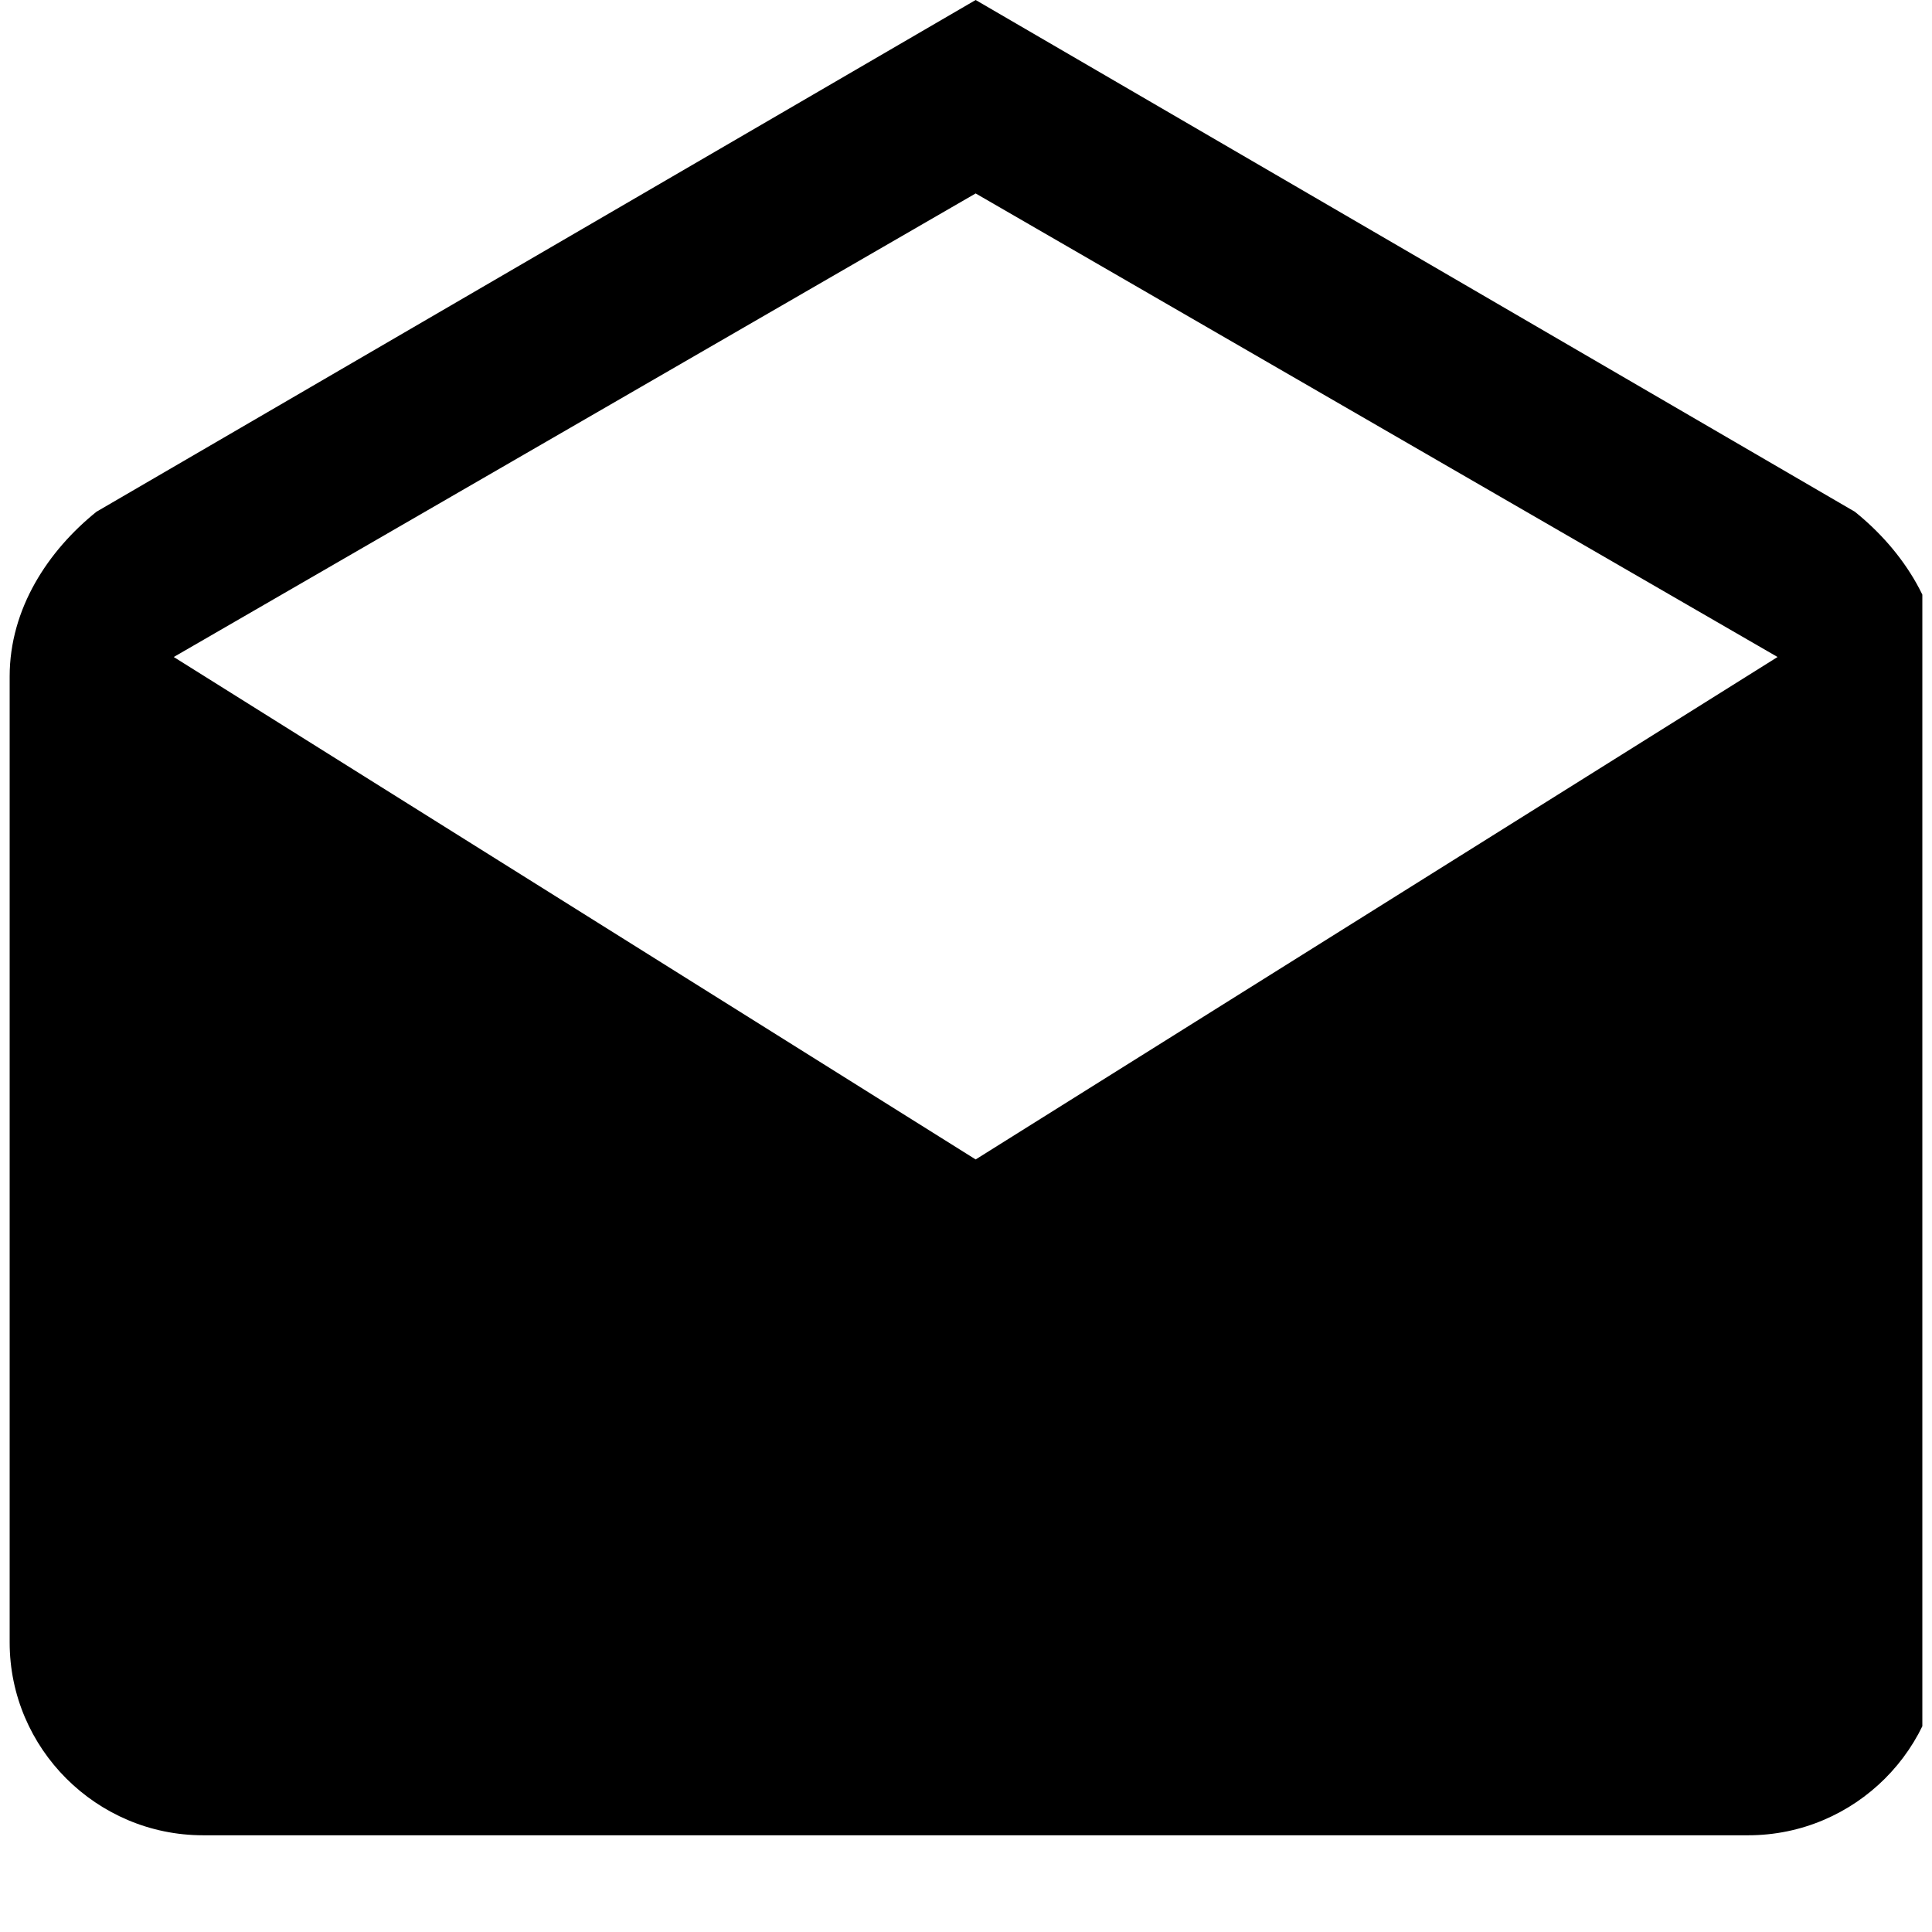
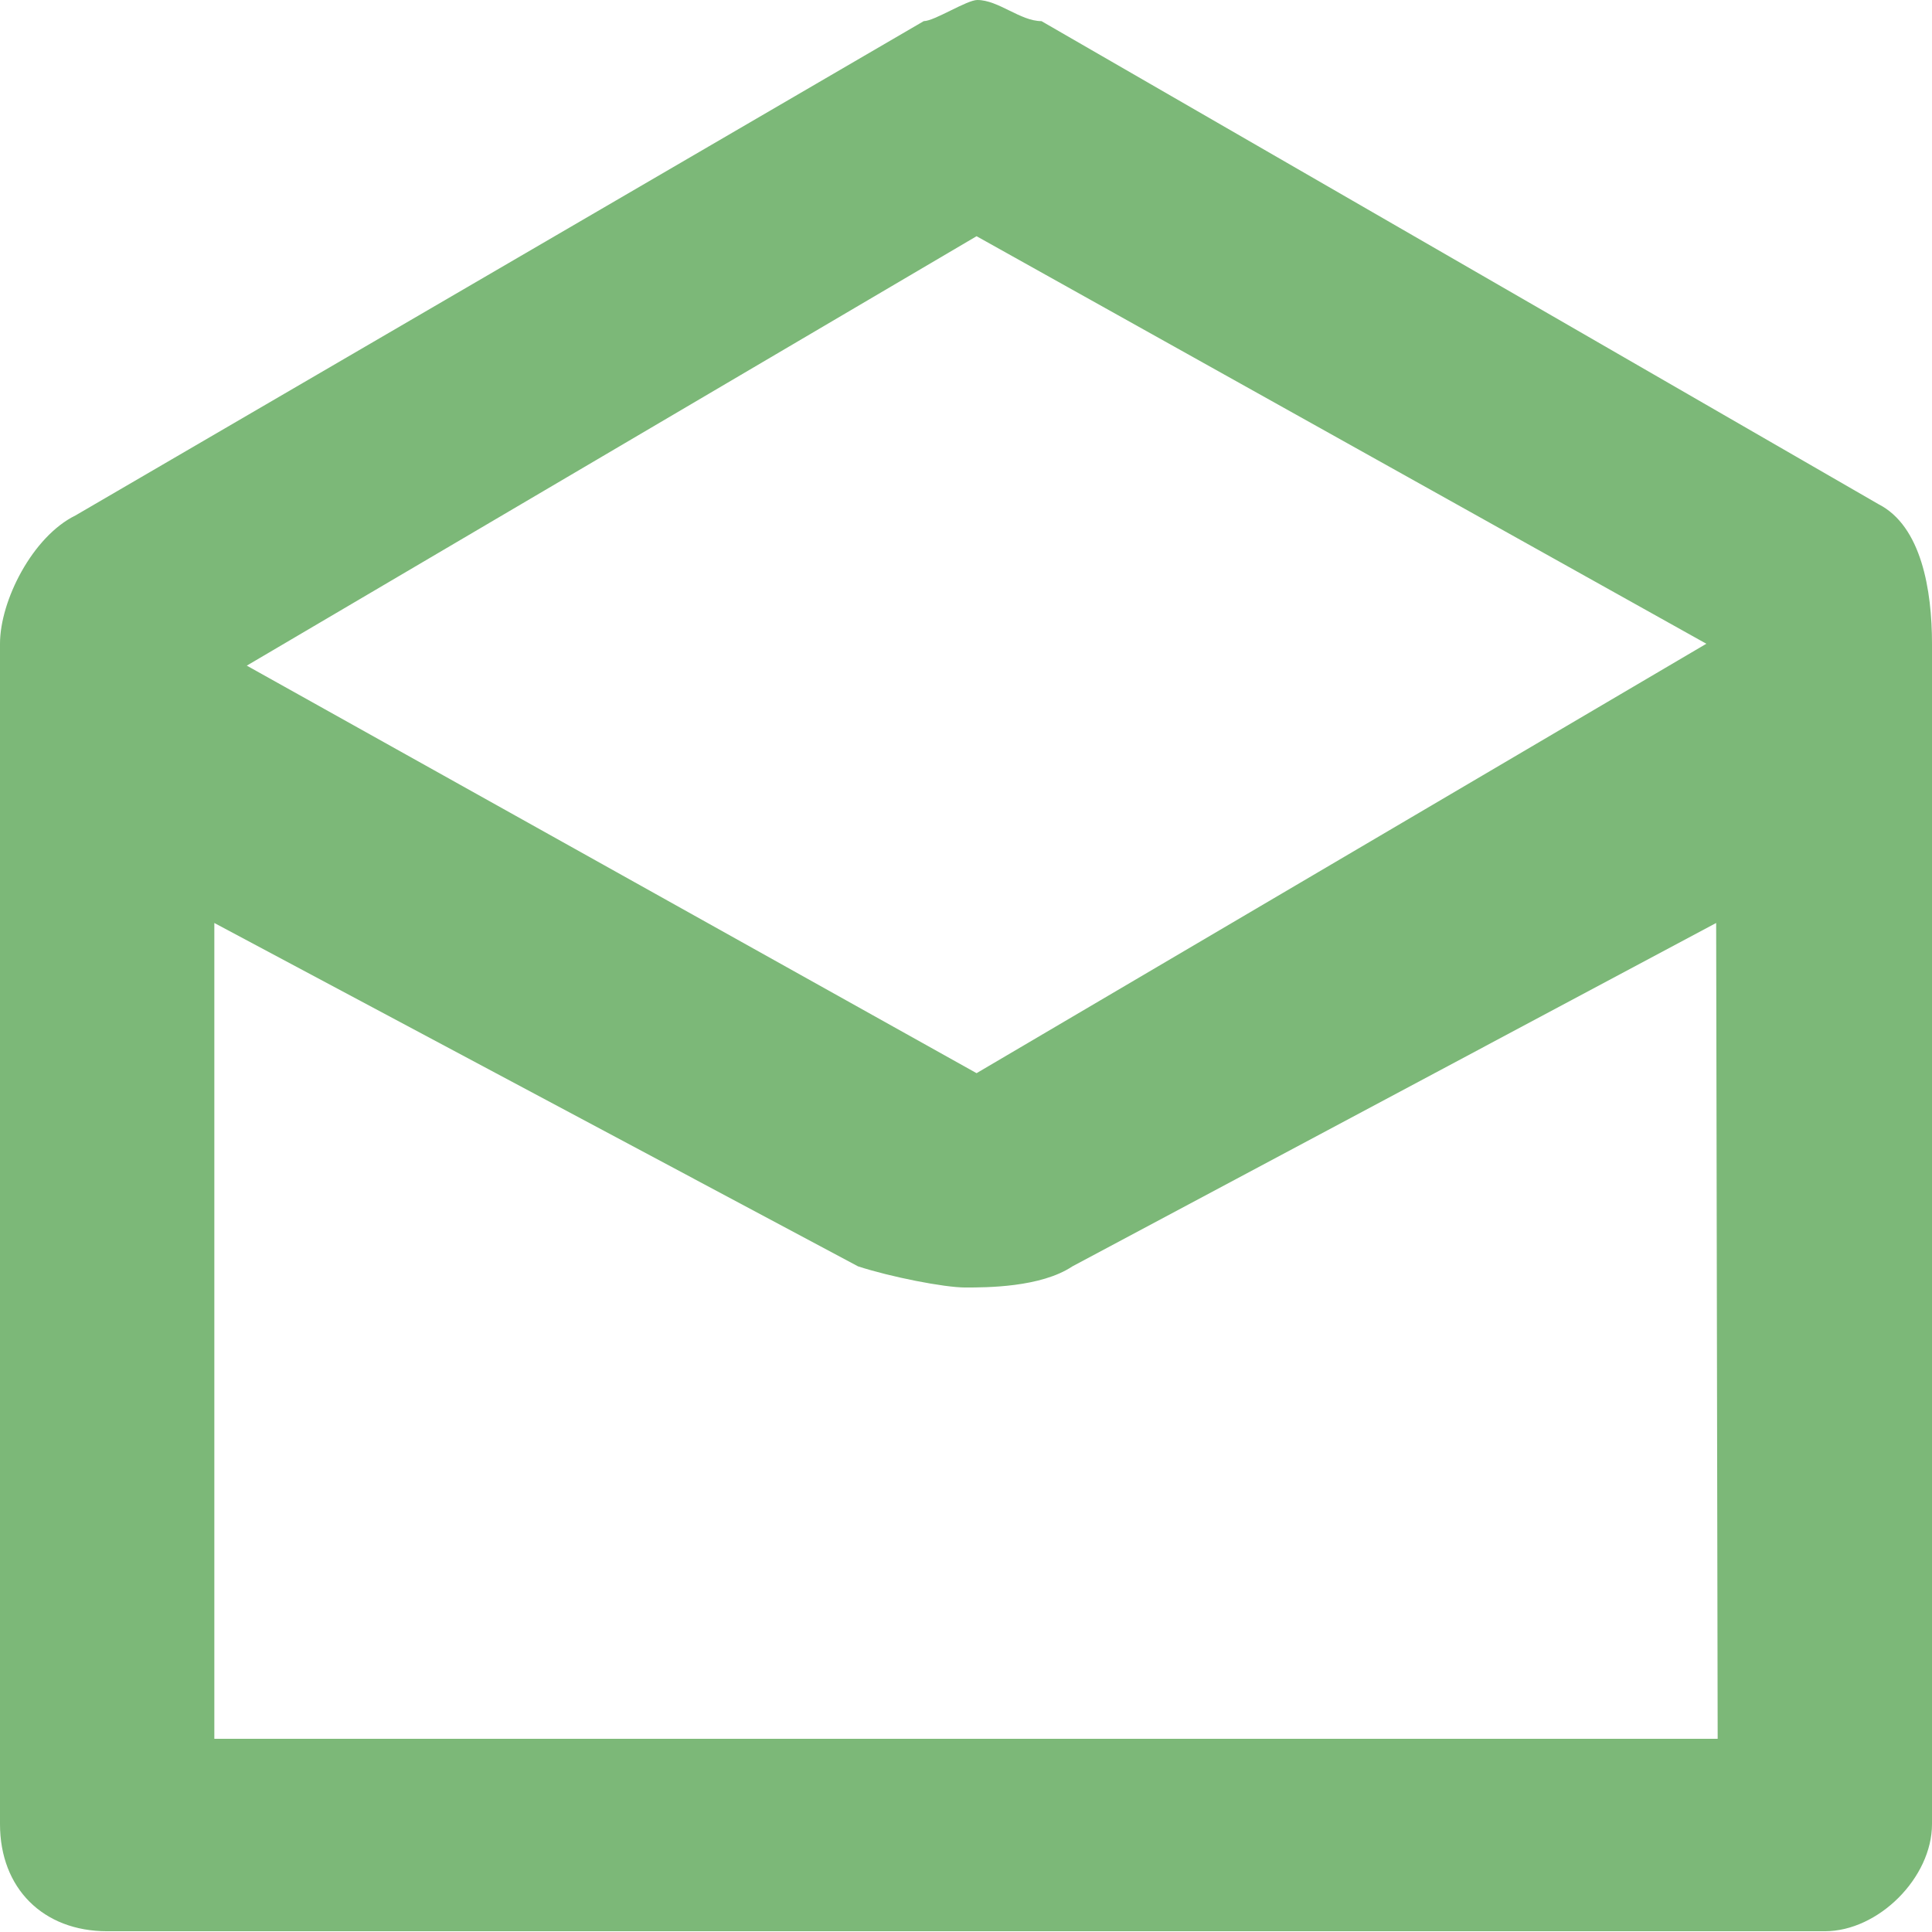
- <svg xmlns="http://www.w3.org/2000/svg" xmlns:xlink="http://www.w3.org/1999/xlink" version="1.1" id="Layer_1" x="0px" y="0px" viewBox="0 0 256 256" style="enable-background:new 0 0 256 256;" xml:space="preserve">
-   <g>
-     <g>
-       <defs>
-         <rect id="SVGID_1_" x="1.28" width="253.44" height="256" />
-       </defs>
-       <clipPath id="SVGID_2_">
-         <use xlink:href="#SVGID_1_" style="overflow:visible;" />
-       </clipPath>
-       <path style="clip-path:url(#SVGID_2_);" d="M257.28,89.632c0-9.008-5.12-16.688-11.504-21.824L129.28,0L12.784,67.808    C6.4,72.944,1.28,80.624,1.28,89.632v128c0,14.048,11.504,25.552,25.632,25.552h204.737c14.127,0,25.631-11.504,25.631-25.552    V89.632z M129.28,153.633L23.023,87.056L129.28,25.632l106.256,61.424L129.28,153.633z M129.28,153.633" />
-     </g>
-   </g>
+ <svg xmlns="http://www.w3.org/2000/svg" version="1.1" id="svgicon-mail--MainToolbar-Read" x="0px" y="0px" viewBox="0 0 256 256" style="enable-background:new 0 0 256 256;" xml:space="preserve">
+   <style type="text/css">
+ 	.st0{fill:#7CB878;}
+ </style>
+   <path class="st0" d="M248.9,66.8L138,2.8c-2.8,0-5.7-2.8-8.5-2.8c-1.4,0-5.7,2.8-7.1,2.8L10,68.3C4.3,71.1,0,79.6,0,85.3v156.4  c0,8.5,5.7,14.2,14.2,14.2h227.6c7.1,0,14.2-7.1,14.2-14.2V85.3C256,78.2,254.6,69.7,248.9,66.8z M129.4,31.3l96.7,54l-96.7,56.9  l-96.7-54L129.4,31.3z M227.6,230.4H28.4V122.3l85.3,45.5c4.3,1.4,11.4,2.8,14.2,2.8s10,0,14.2-2.8l85.3-45.5L227.6,230.4  L227.6,230.4z" />
</svg>
